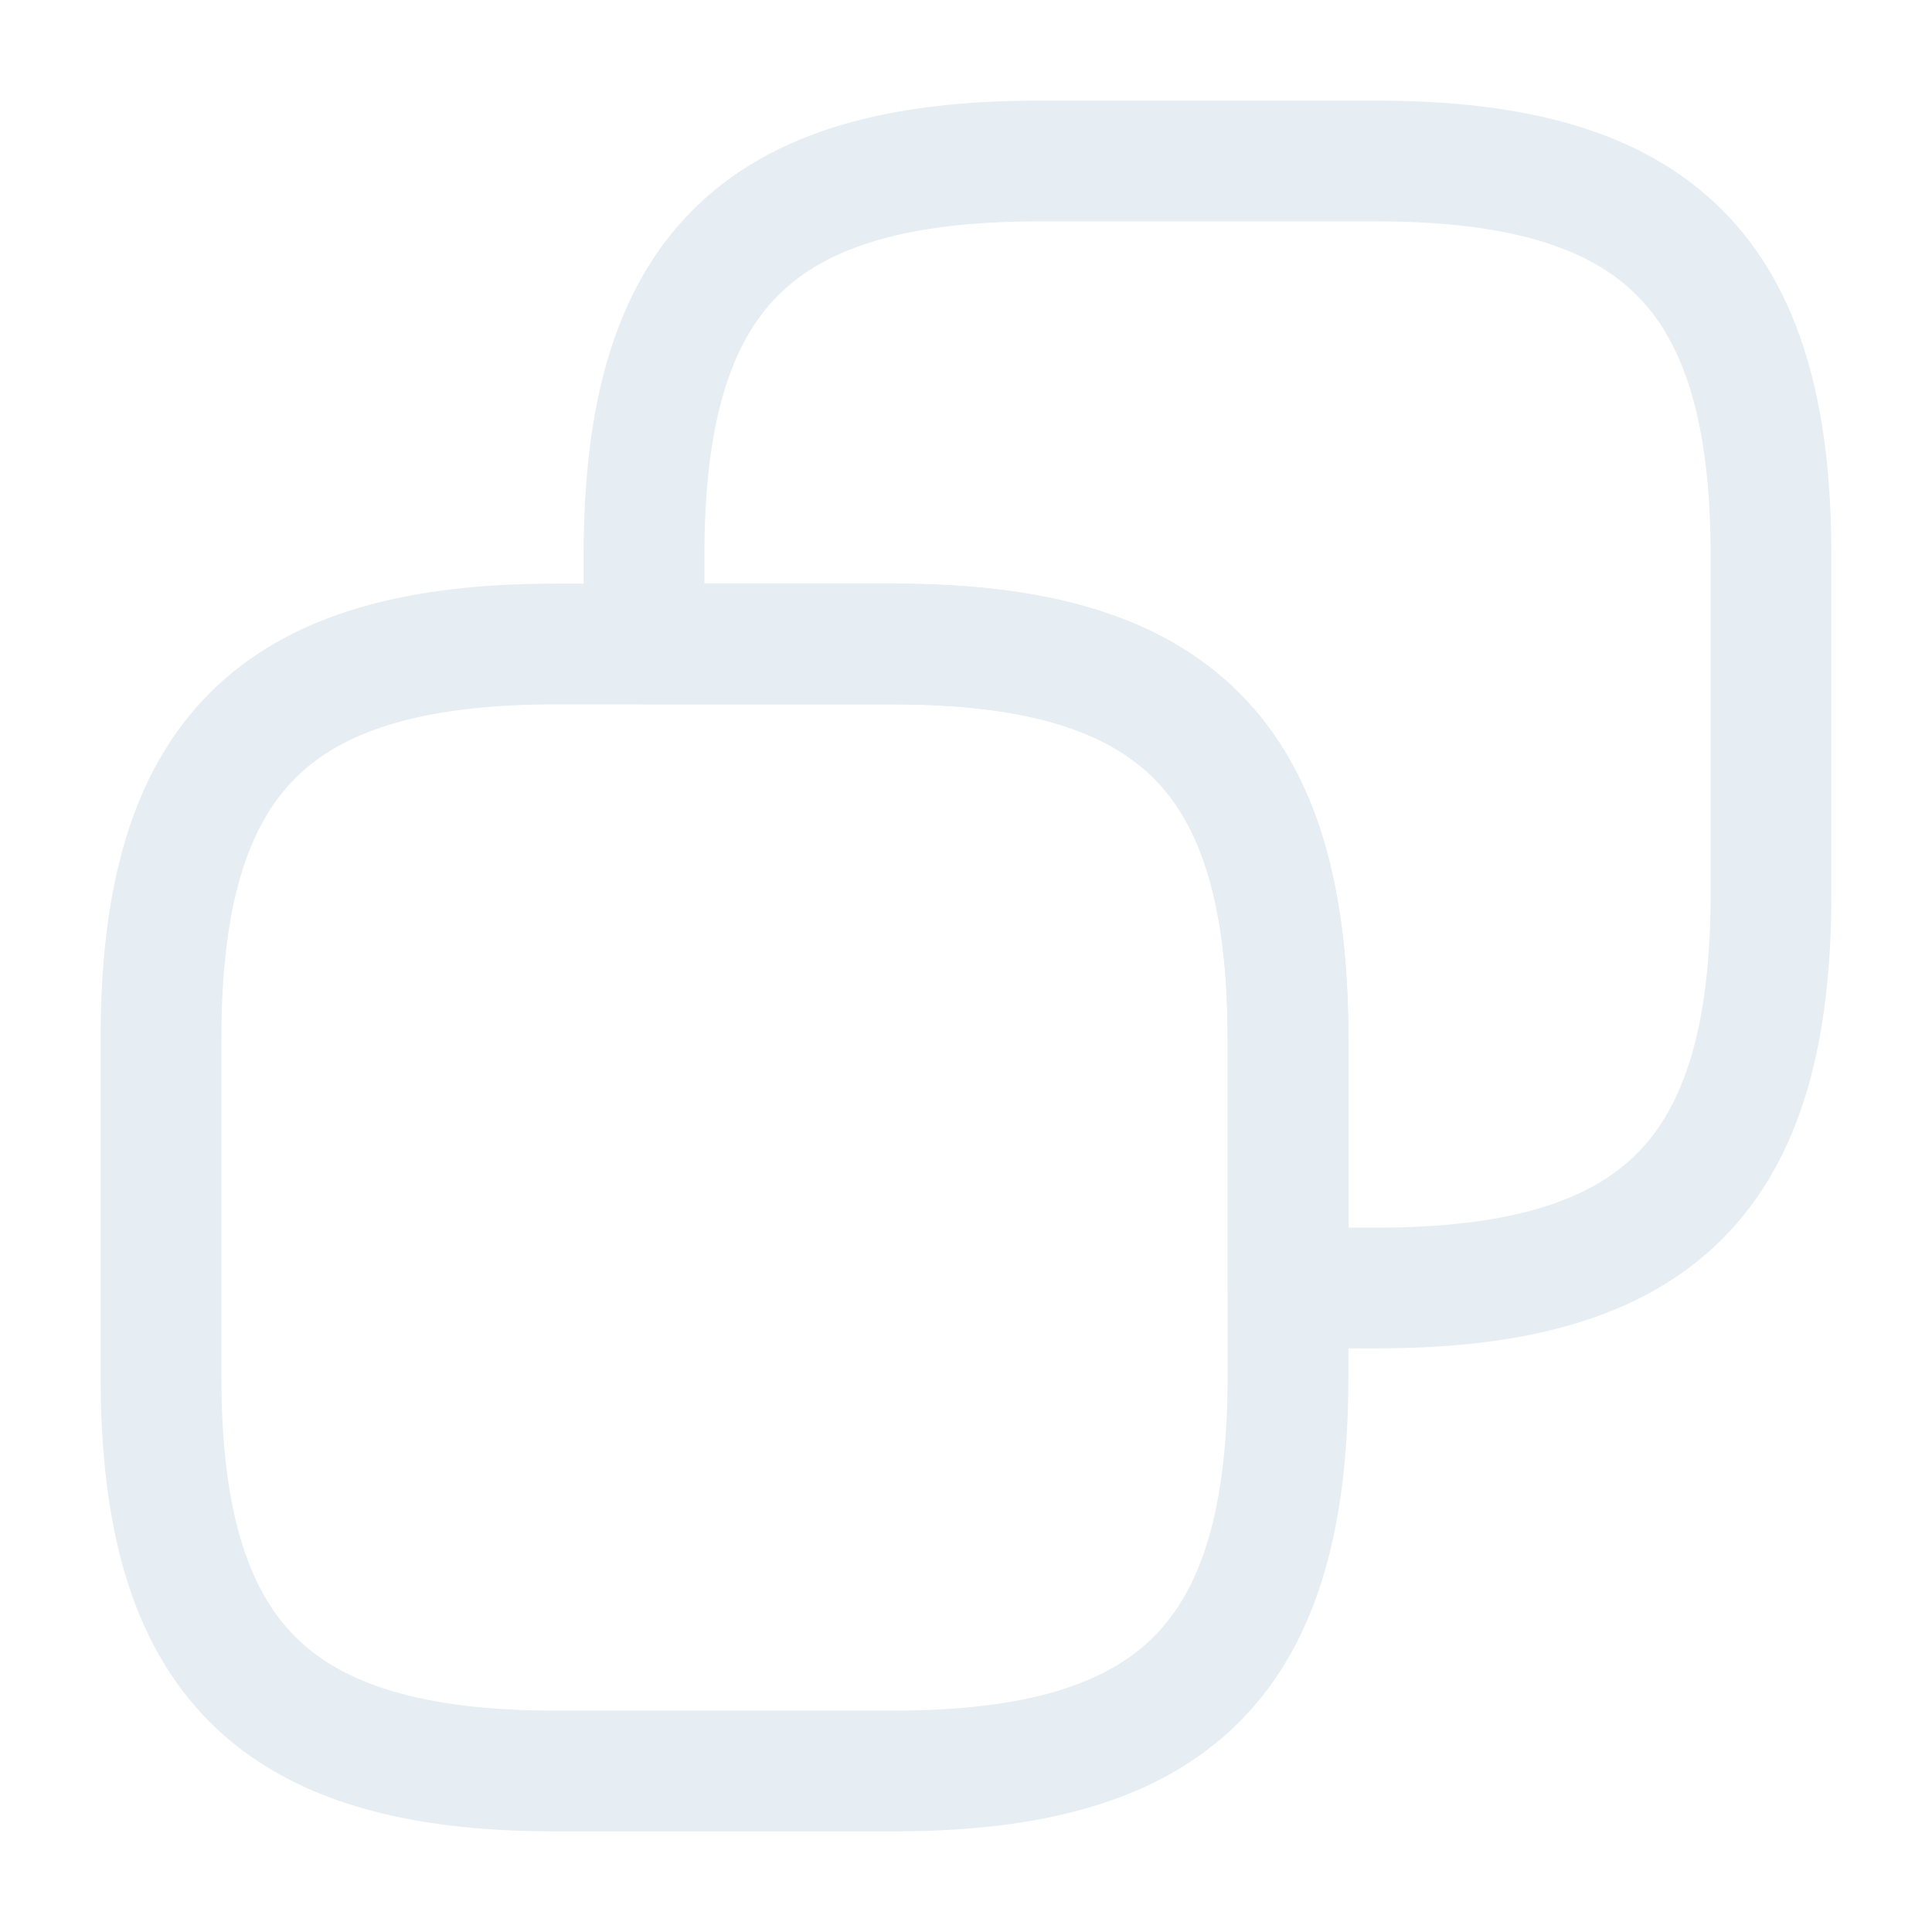
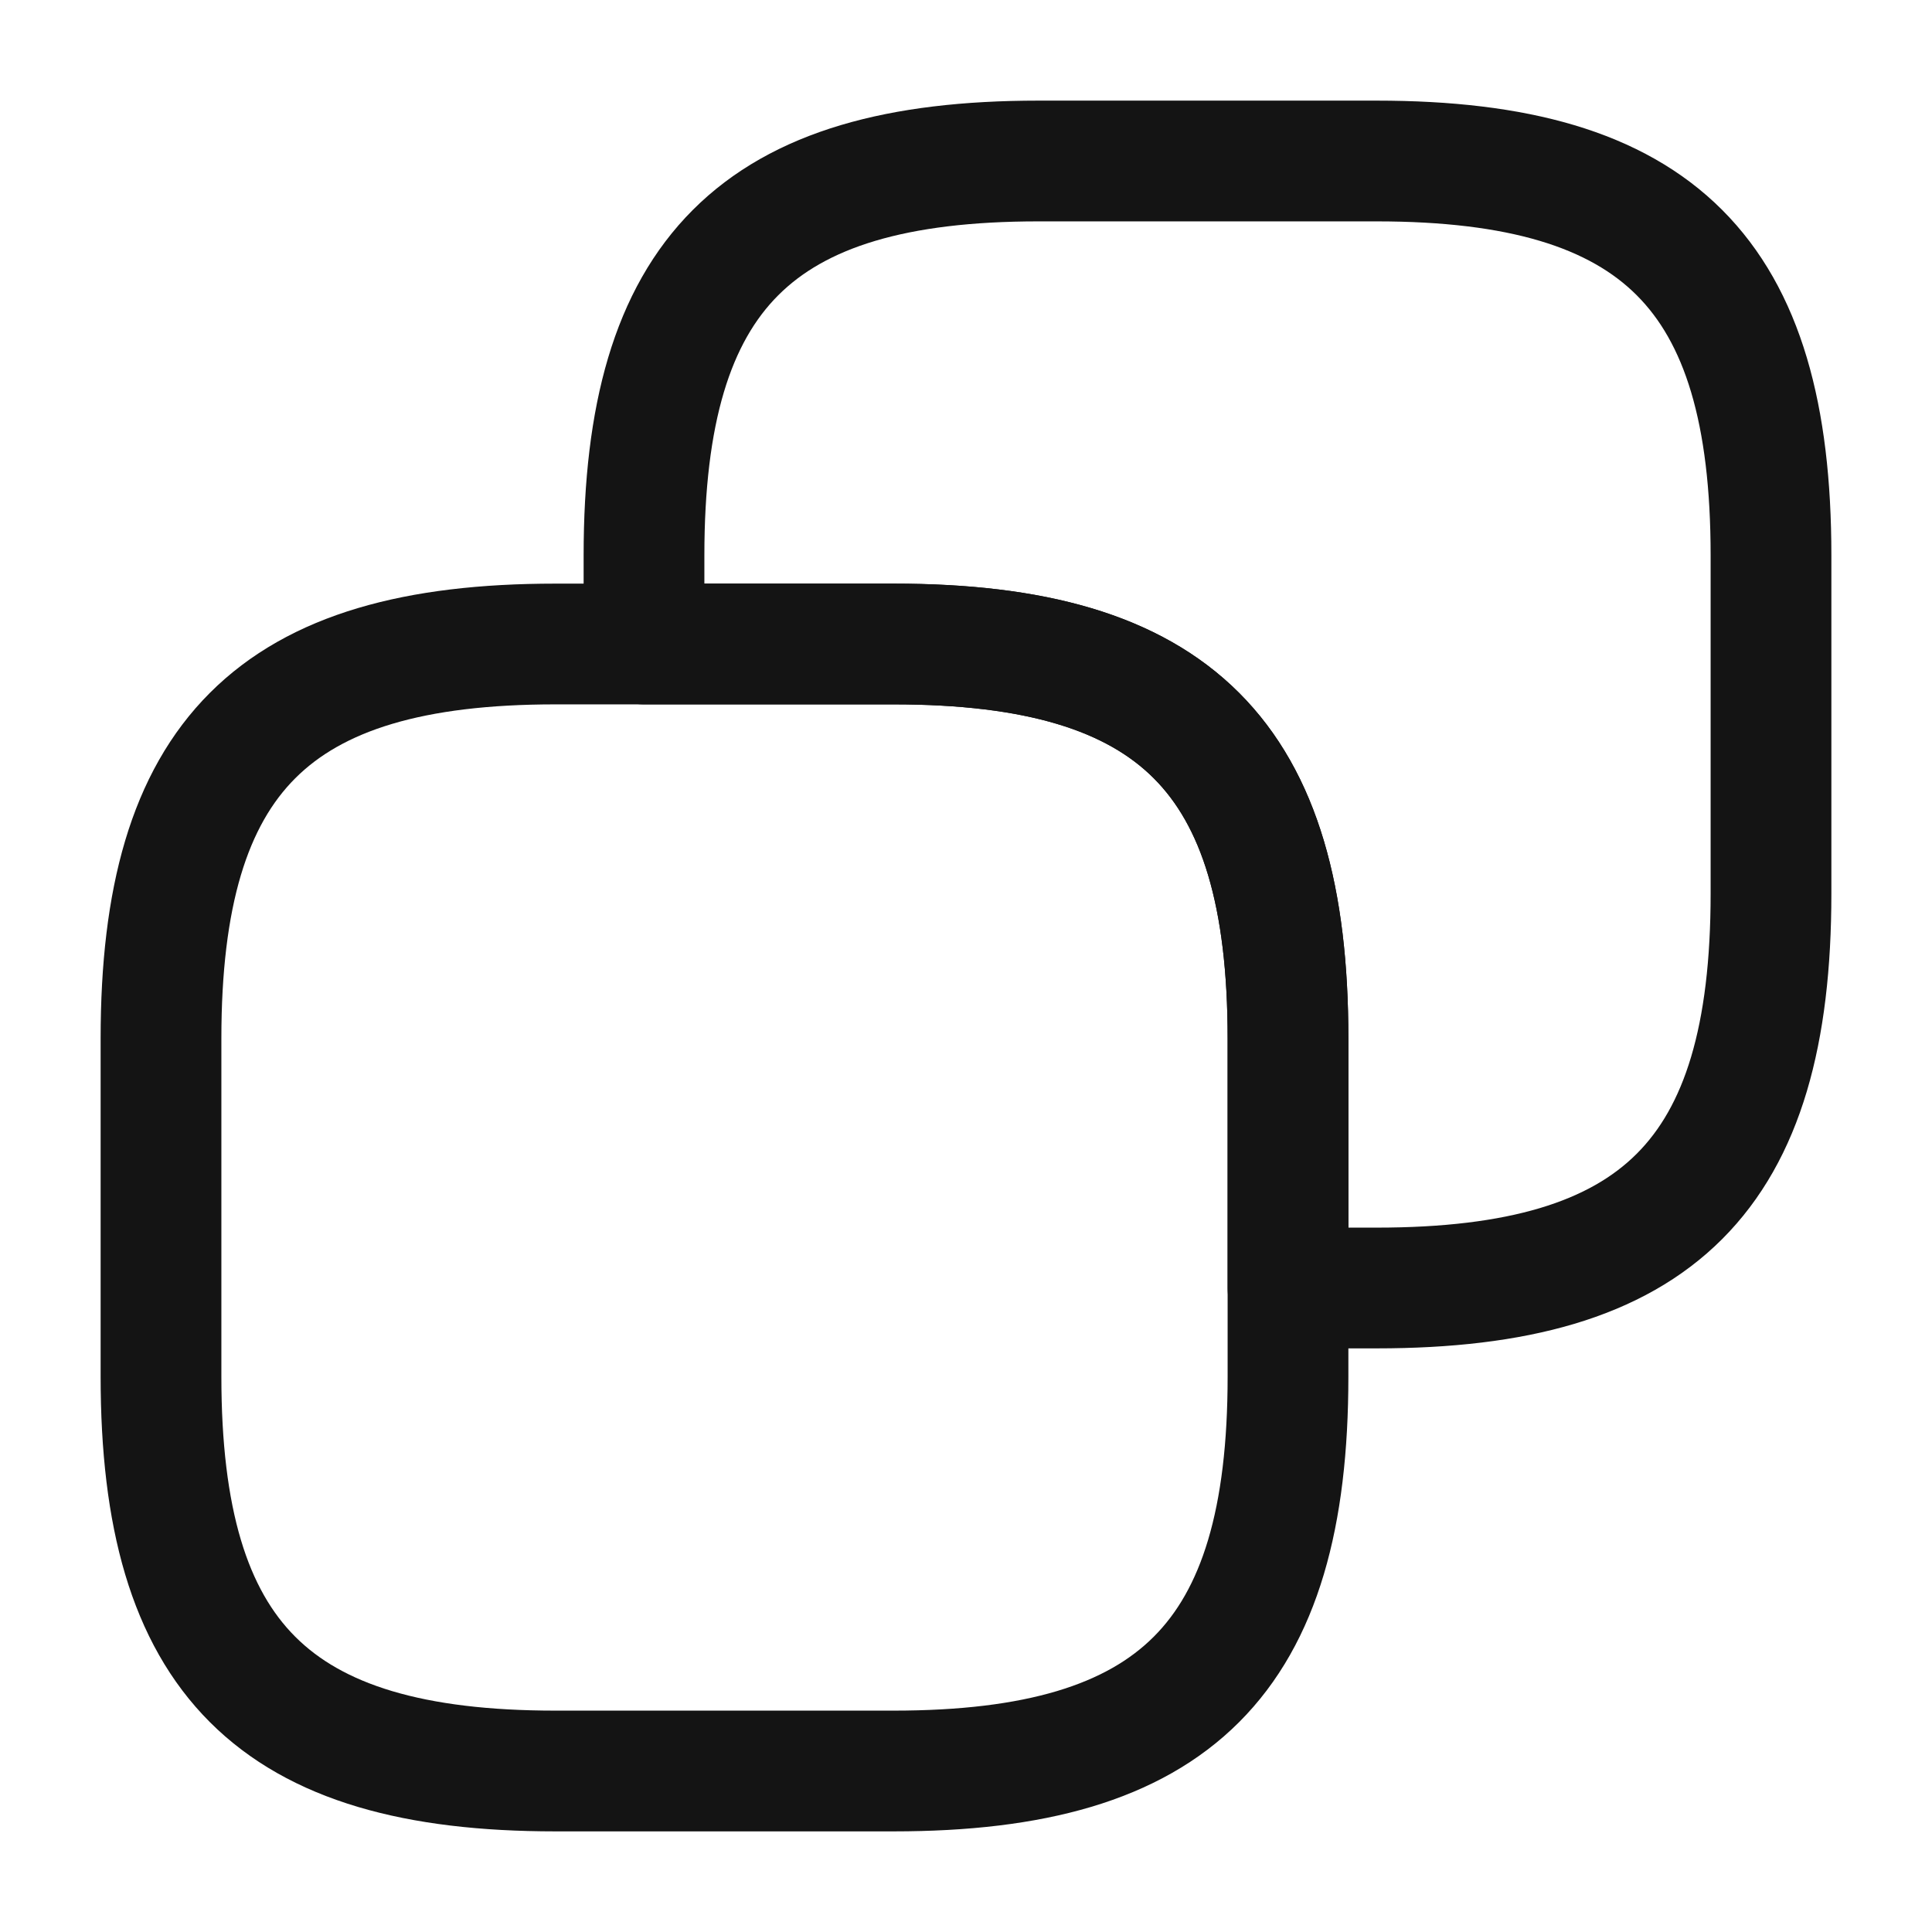
<svg xmlns="http://www.w3.org/2000/svg" width="800px" height="800px" viewBox="0 0 24 24" fill="none">
-   <path d="M16 12.9V17.1C16 20.6 14.6 22 11.1 22H6.9C3.4 22 2 20.6 2 17.1V12.9C2 9.4 3.4 8 6.9 8H11.1C14.6 8 16 9.4 16 12.9Z" stroke="#e6edf3" stroke-width="1.5" stroke-linecap="round" stroke-linejoin="round" />
-   <path d="M22 6.9V11.1C22 14.6 20.6 16 17.1 16H16V12.9C16 9.4 14.6 8 11.1 8H8V6.9C8 3.4 9.4 2 12.9 2H17.1C20.6 2 22 3.4 22 6.9Z" stroke="#e6edf3" stroke-width="1.5" stroke-linecap="round" stroke-linejoin="round" />
+   <path d="M16 12.9V17.1C16 20.6 14.6 22 11.1 22H6.9C3.4 22 2 20.6 2 17.1V12.9C2 9.4 3.4 8 6.9 8H11.1C14.6 8 16 9.4 16 12.9Z" stroke="#141414" stroke-width="1.5" stroke-linecap="round" stroke-linejoin="round" />
+   <path d="M22 6.9V11.1C22 14.6 20.6 16 17.1 16H16V12.9C16 9.4 14.6 8 11.1 8H8V6.9C8 3.4 9.4 2 12.9 2H17.1C20.6 2 22 3.4 22 6.9Z" stroke="#141414" stroke-width="1.5" stroke-linecap="round" stroke-linejoin="round" />
</svg>
